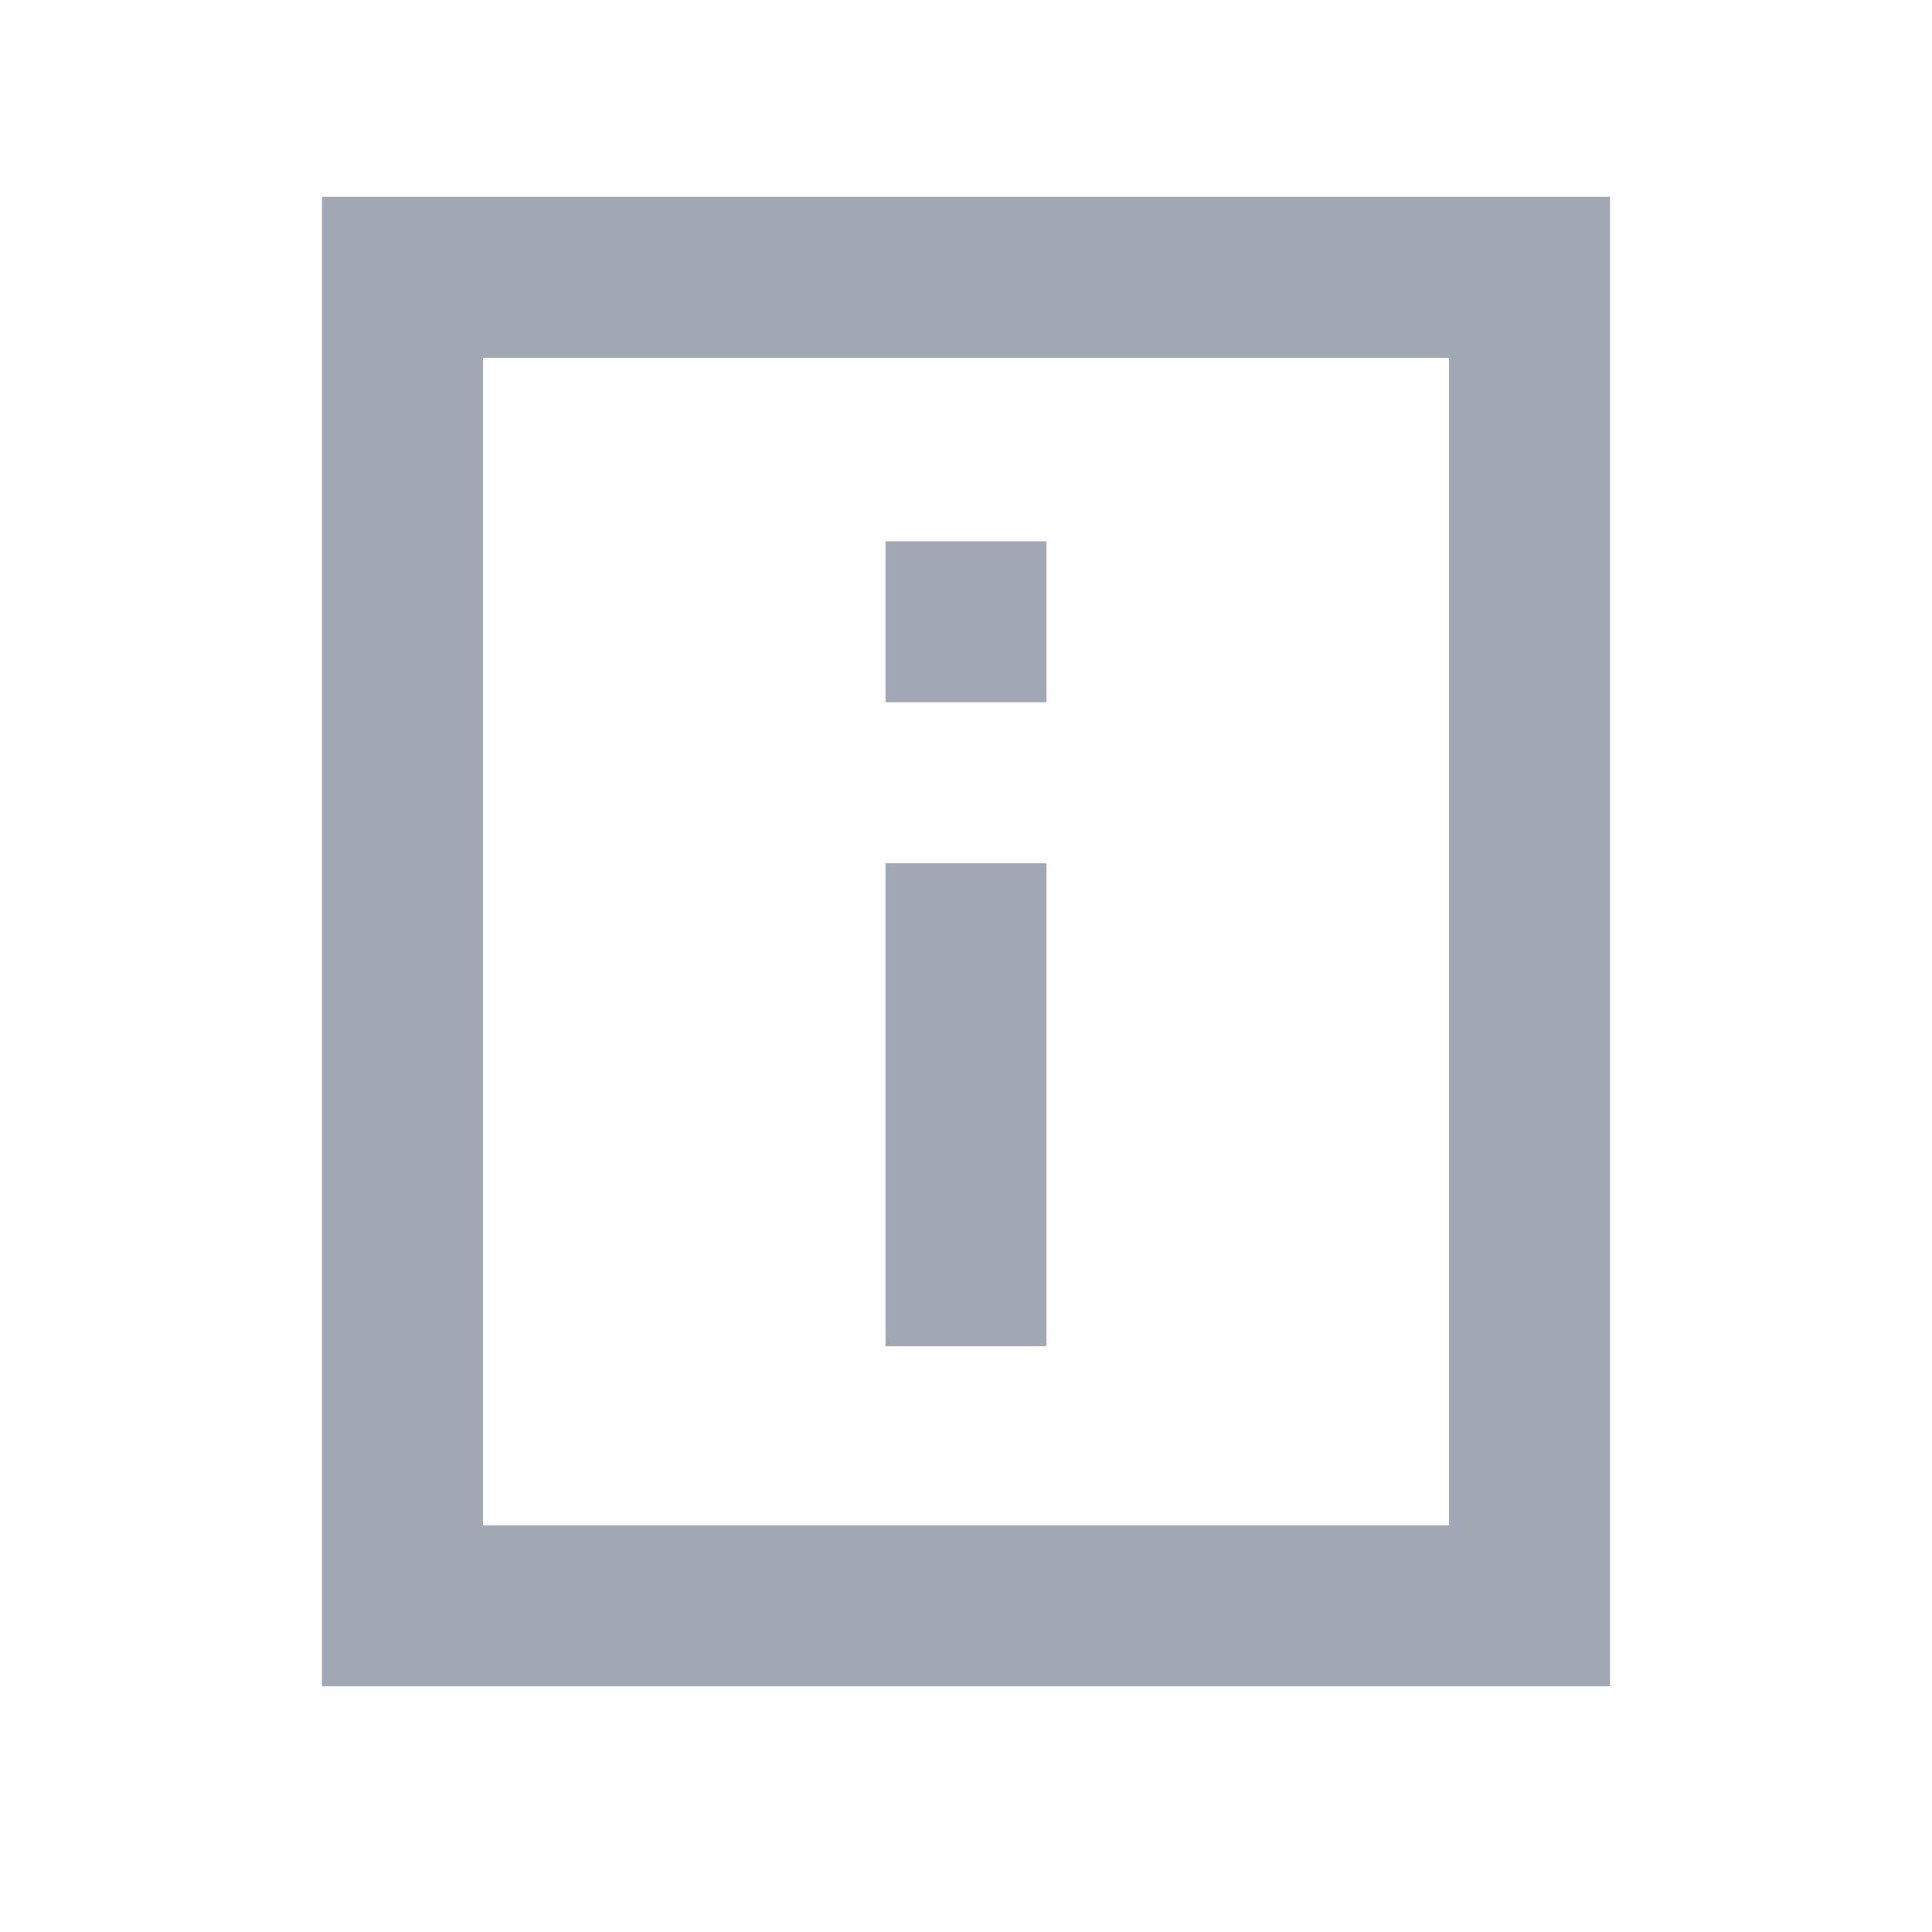
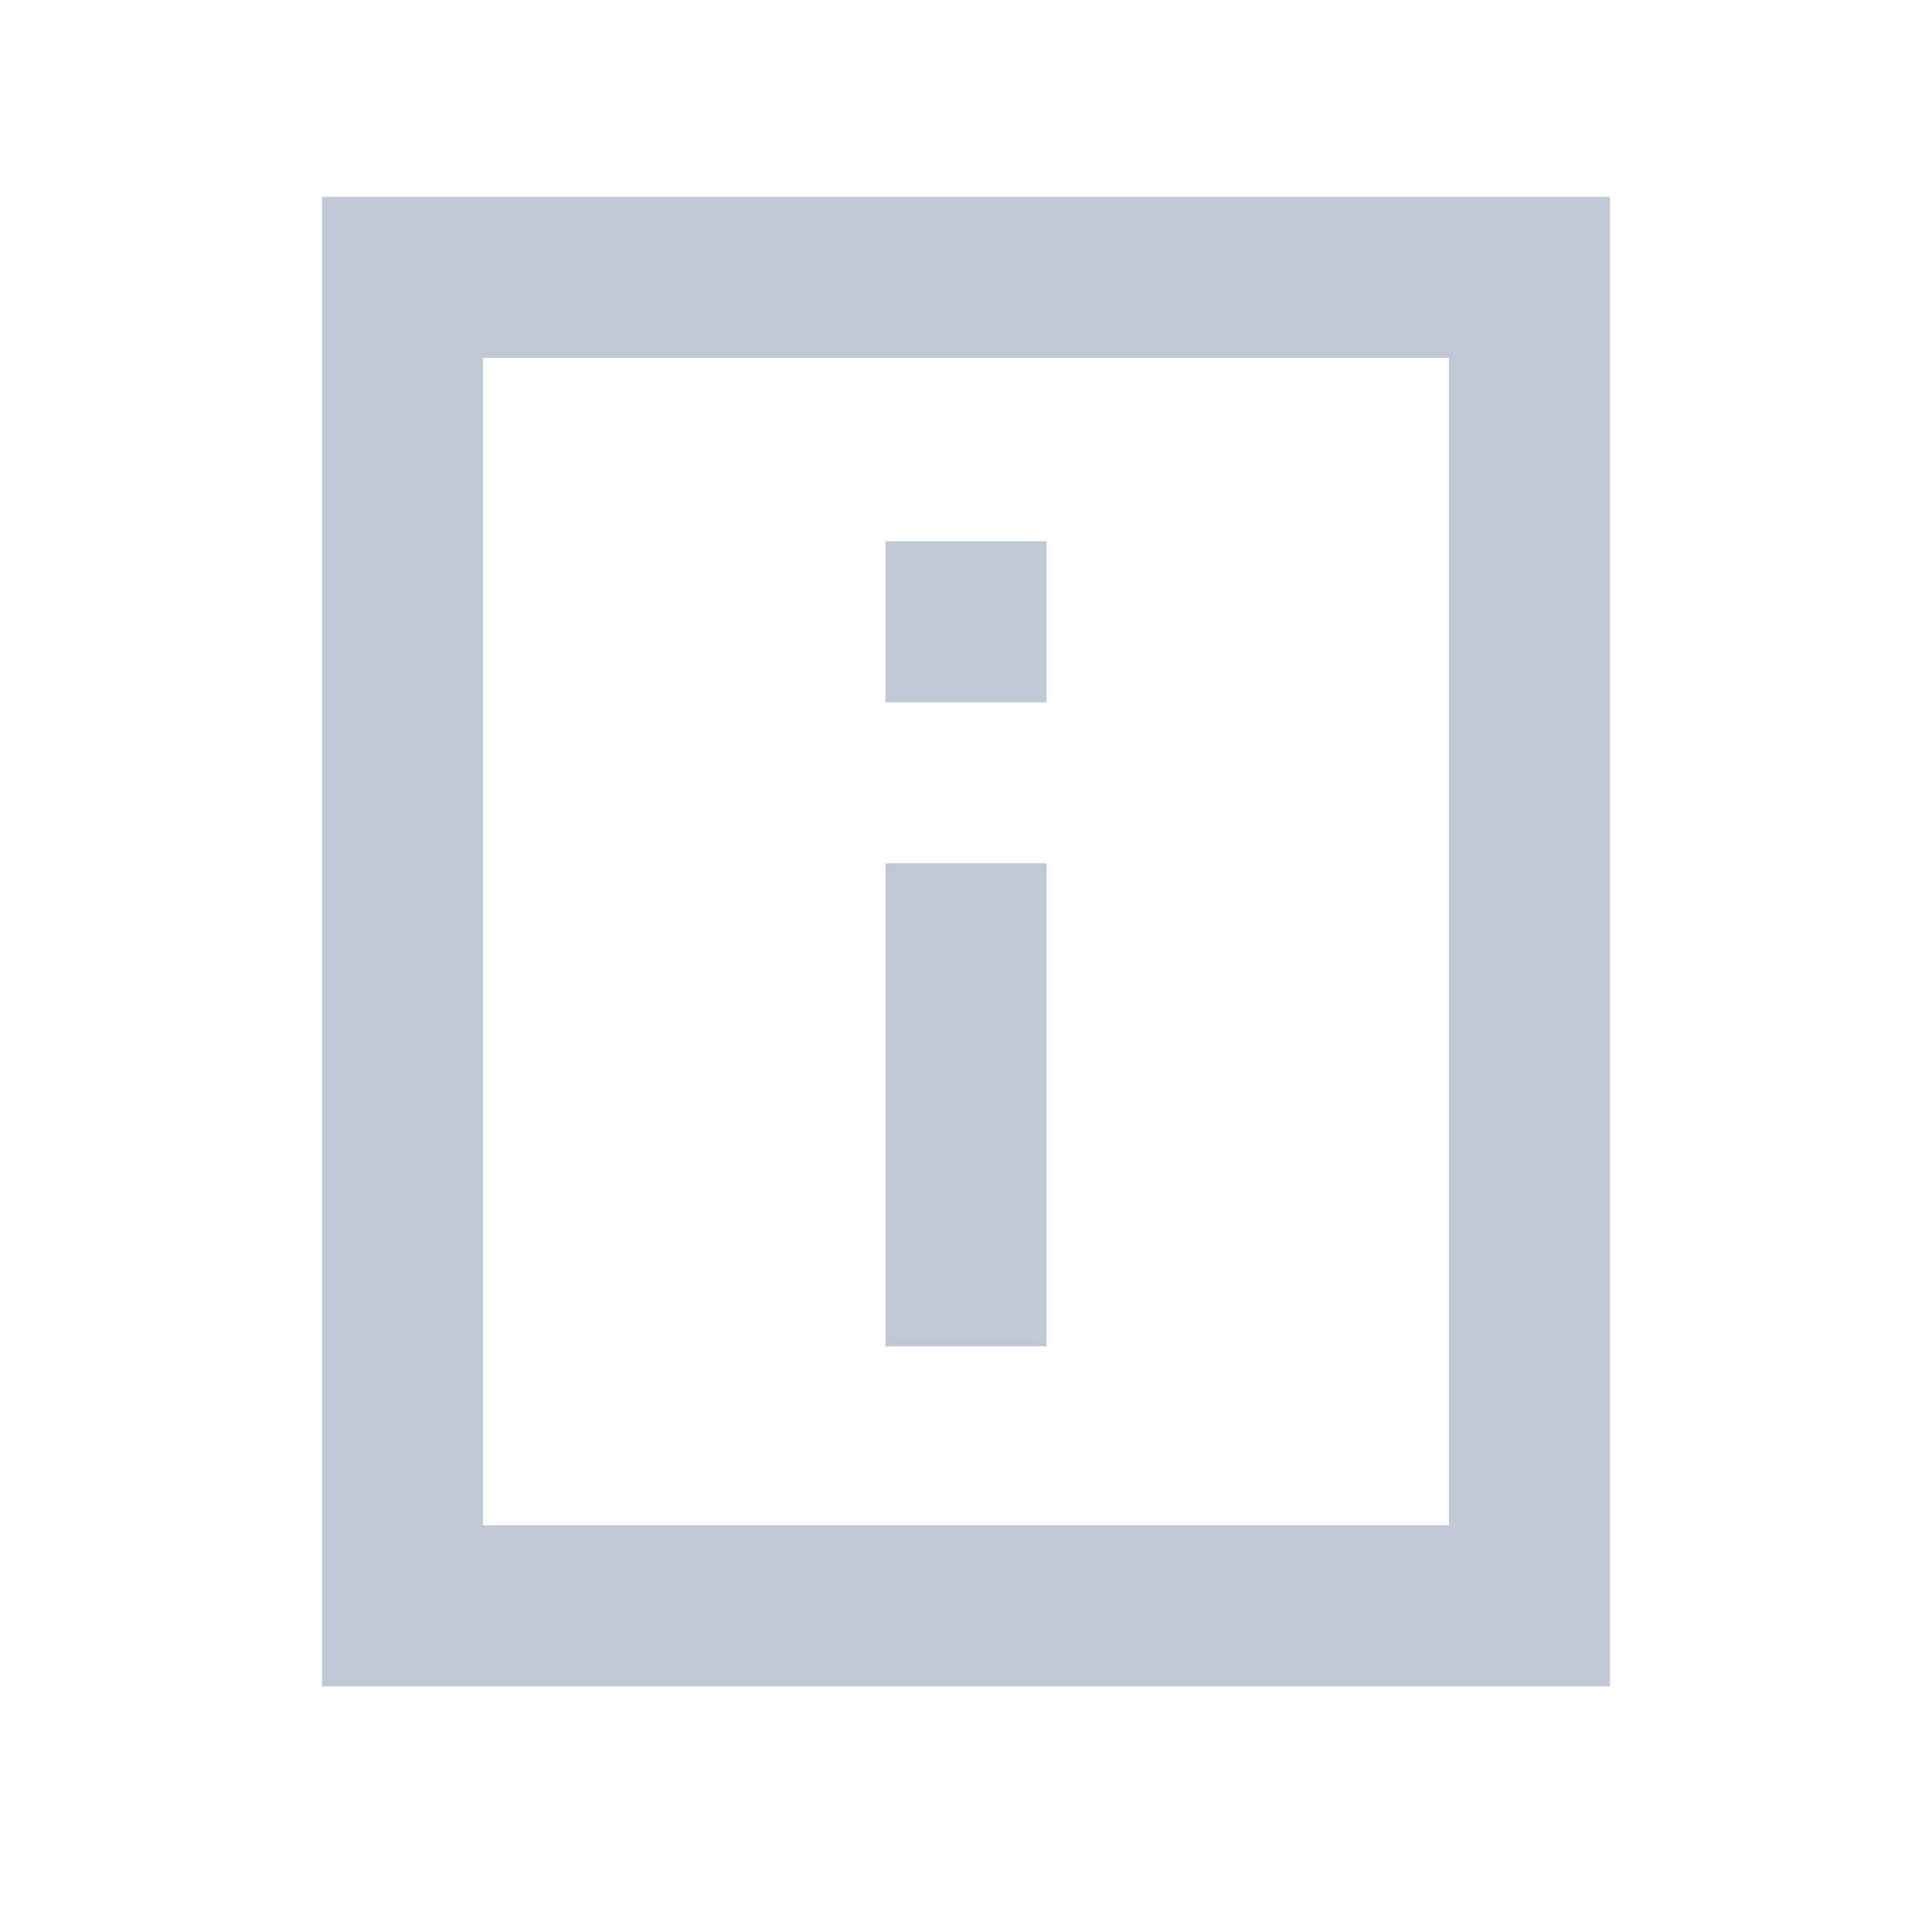
<svg xmlns="http://www.w3.org/2000/svg" width="24" height="24" viewBox="0 0 24 24" fill="none">
-   <path fill-rule="evenodd" clip-rule="evenodd" d="M5 2.445H4V3.445V19.948V20.948H5H19H20V19.948V3.445V2.445H19H5ZM6 18.948V4.445H18V18.948H6ZM13 10.724H11V16.724H13V10.724ZM13 6.724H11V8.724H13V6.724Z" fill="#A1A8B3" />
+   <path fill-rule="evenodd" clip-rule="evenodd" d="M5 2.445H4V3.445V19.948V20.948H5H19H20V19.948V3.445V2.445H19H5ZM6 18.948V4.445H18V18.948H6ZM13 10.724H11V16.724H13V10.724ZM13 6.724H11V8.724H13V6.724Z" fill="#C0C8D5" />
</svg>
